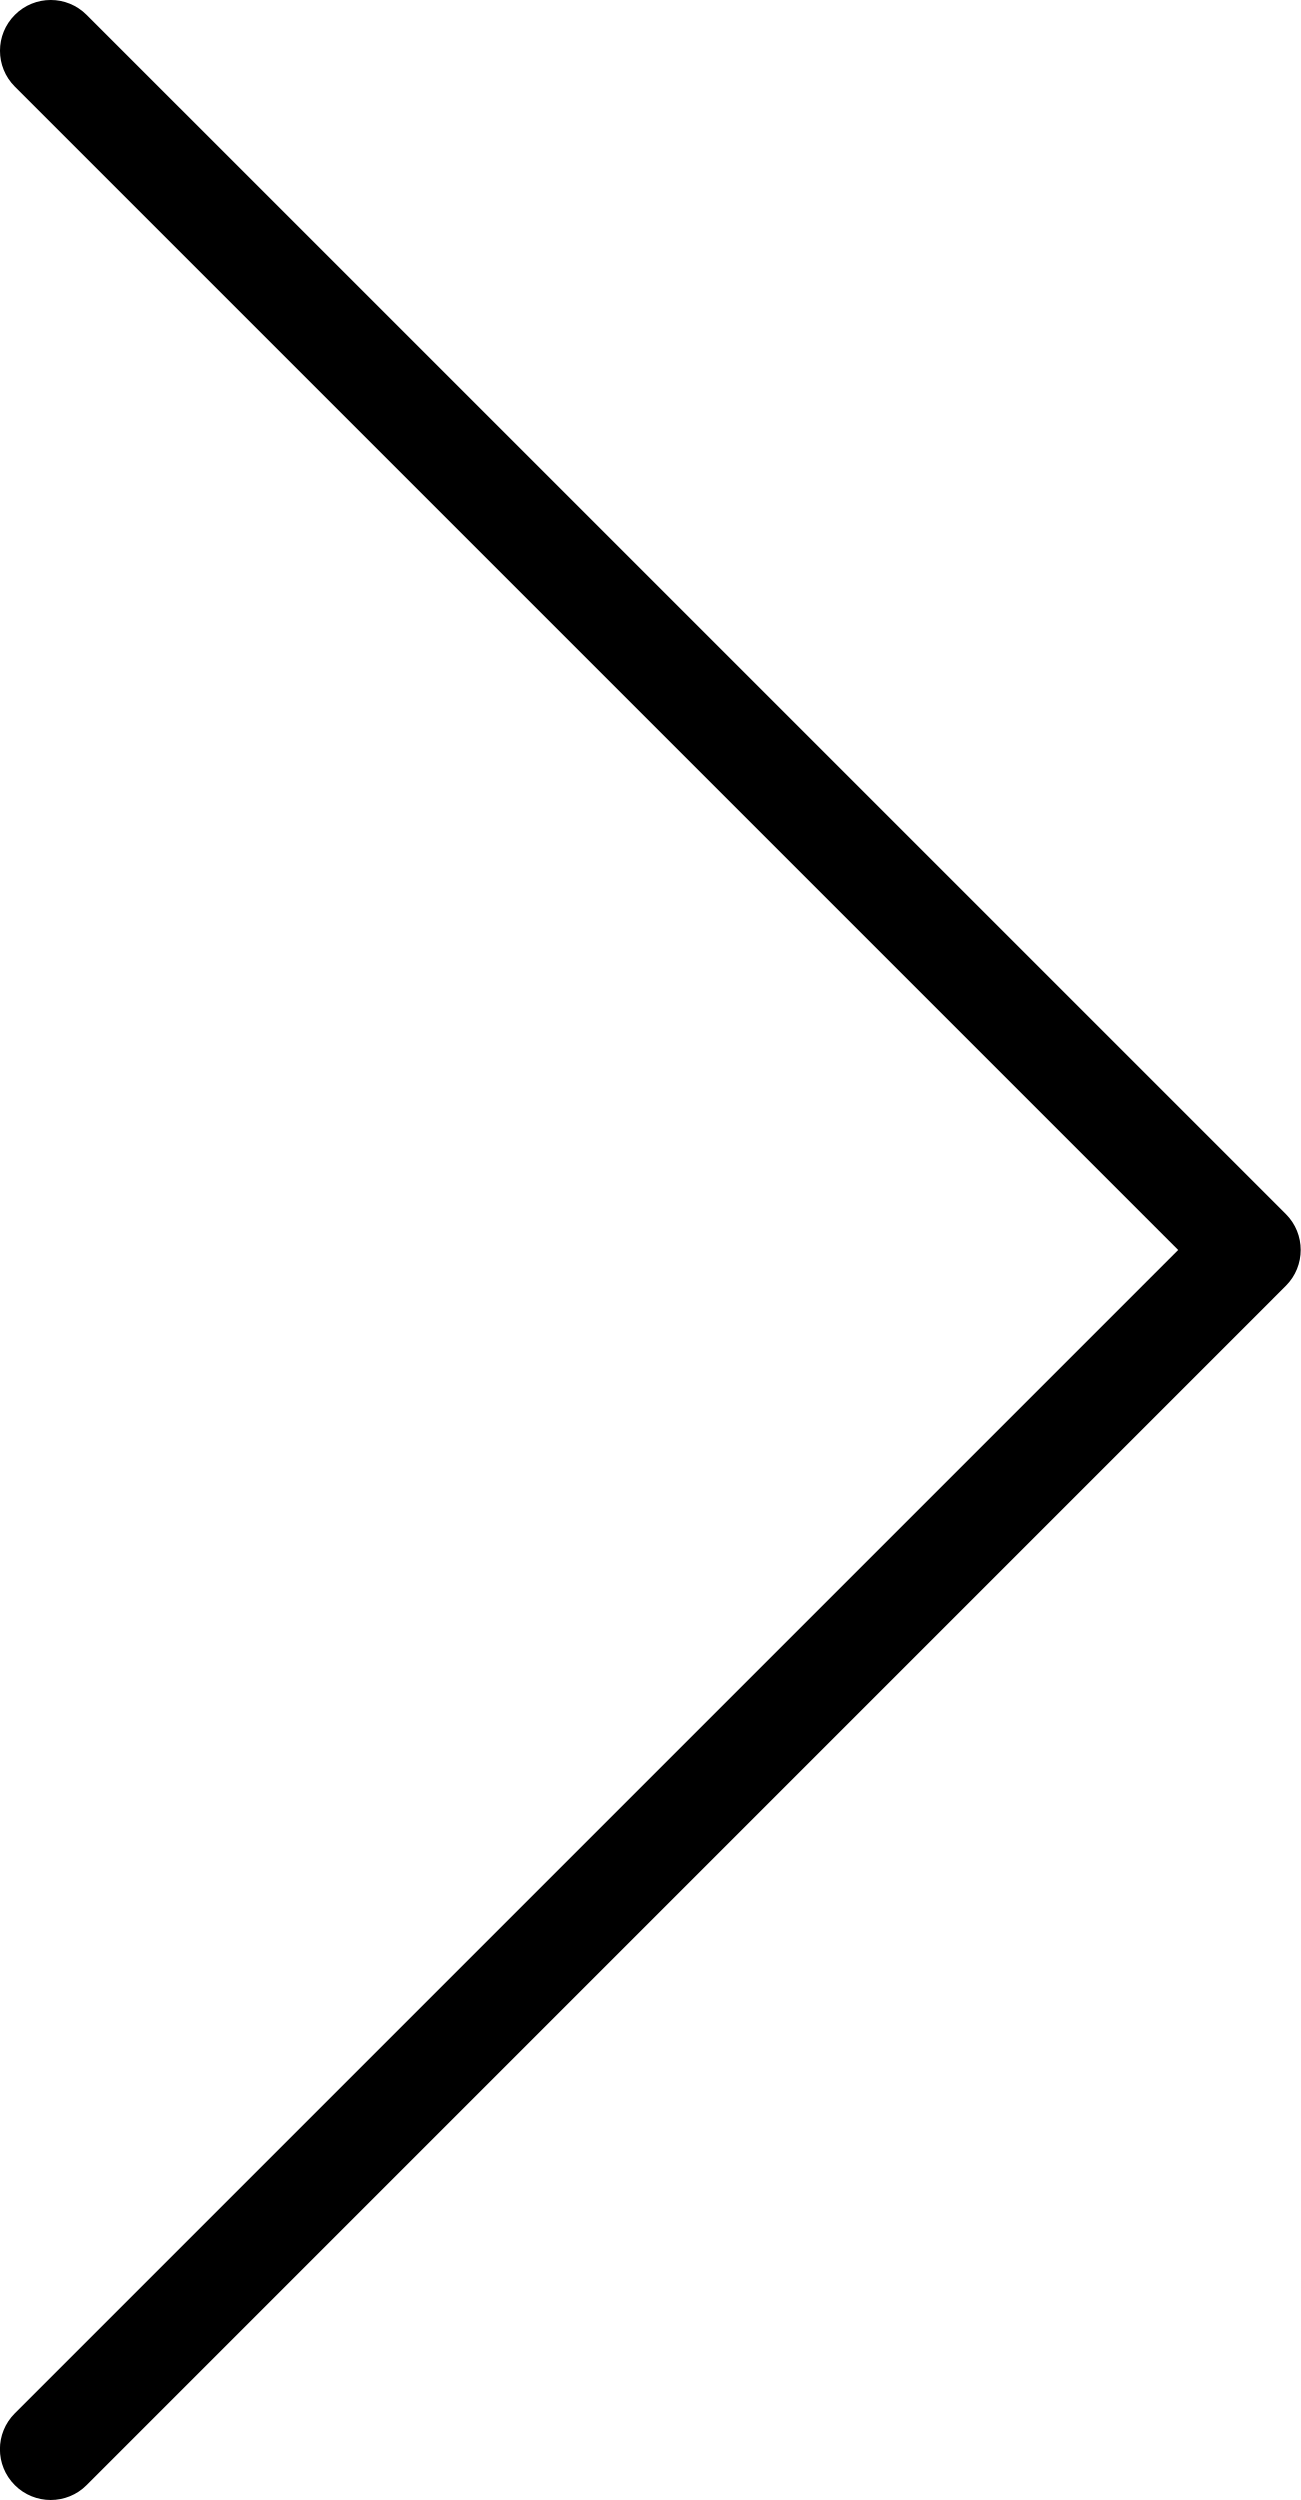
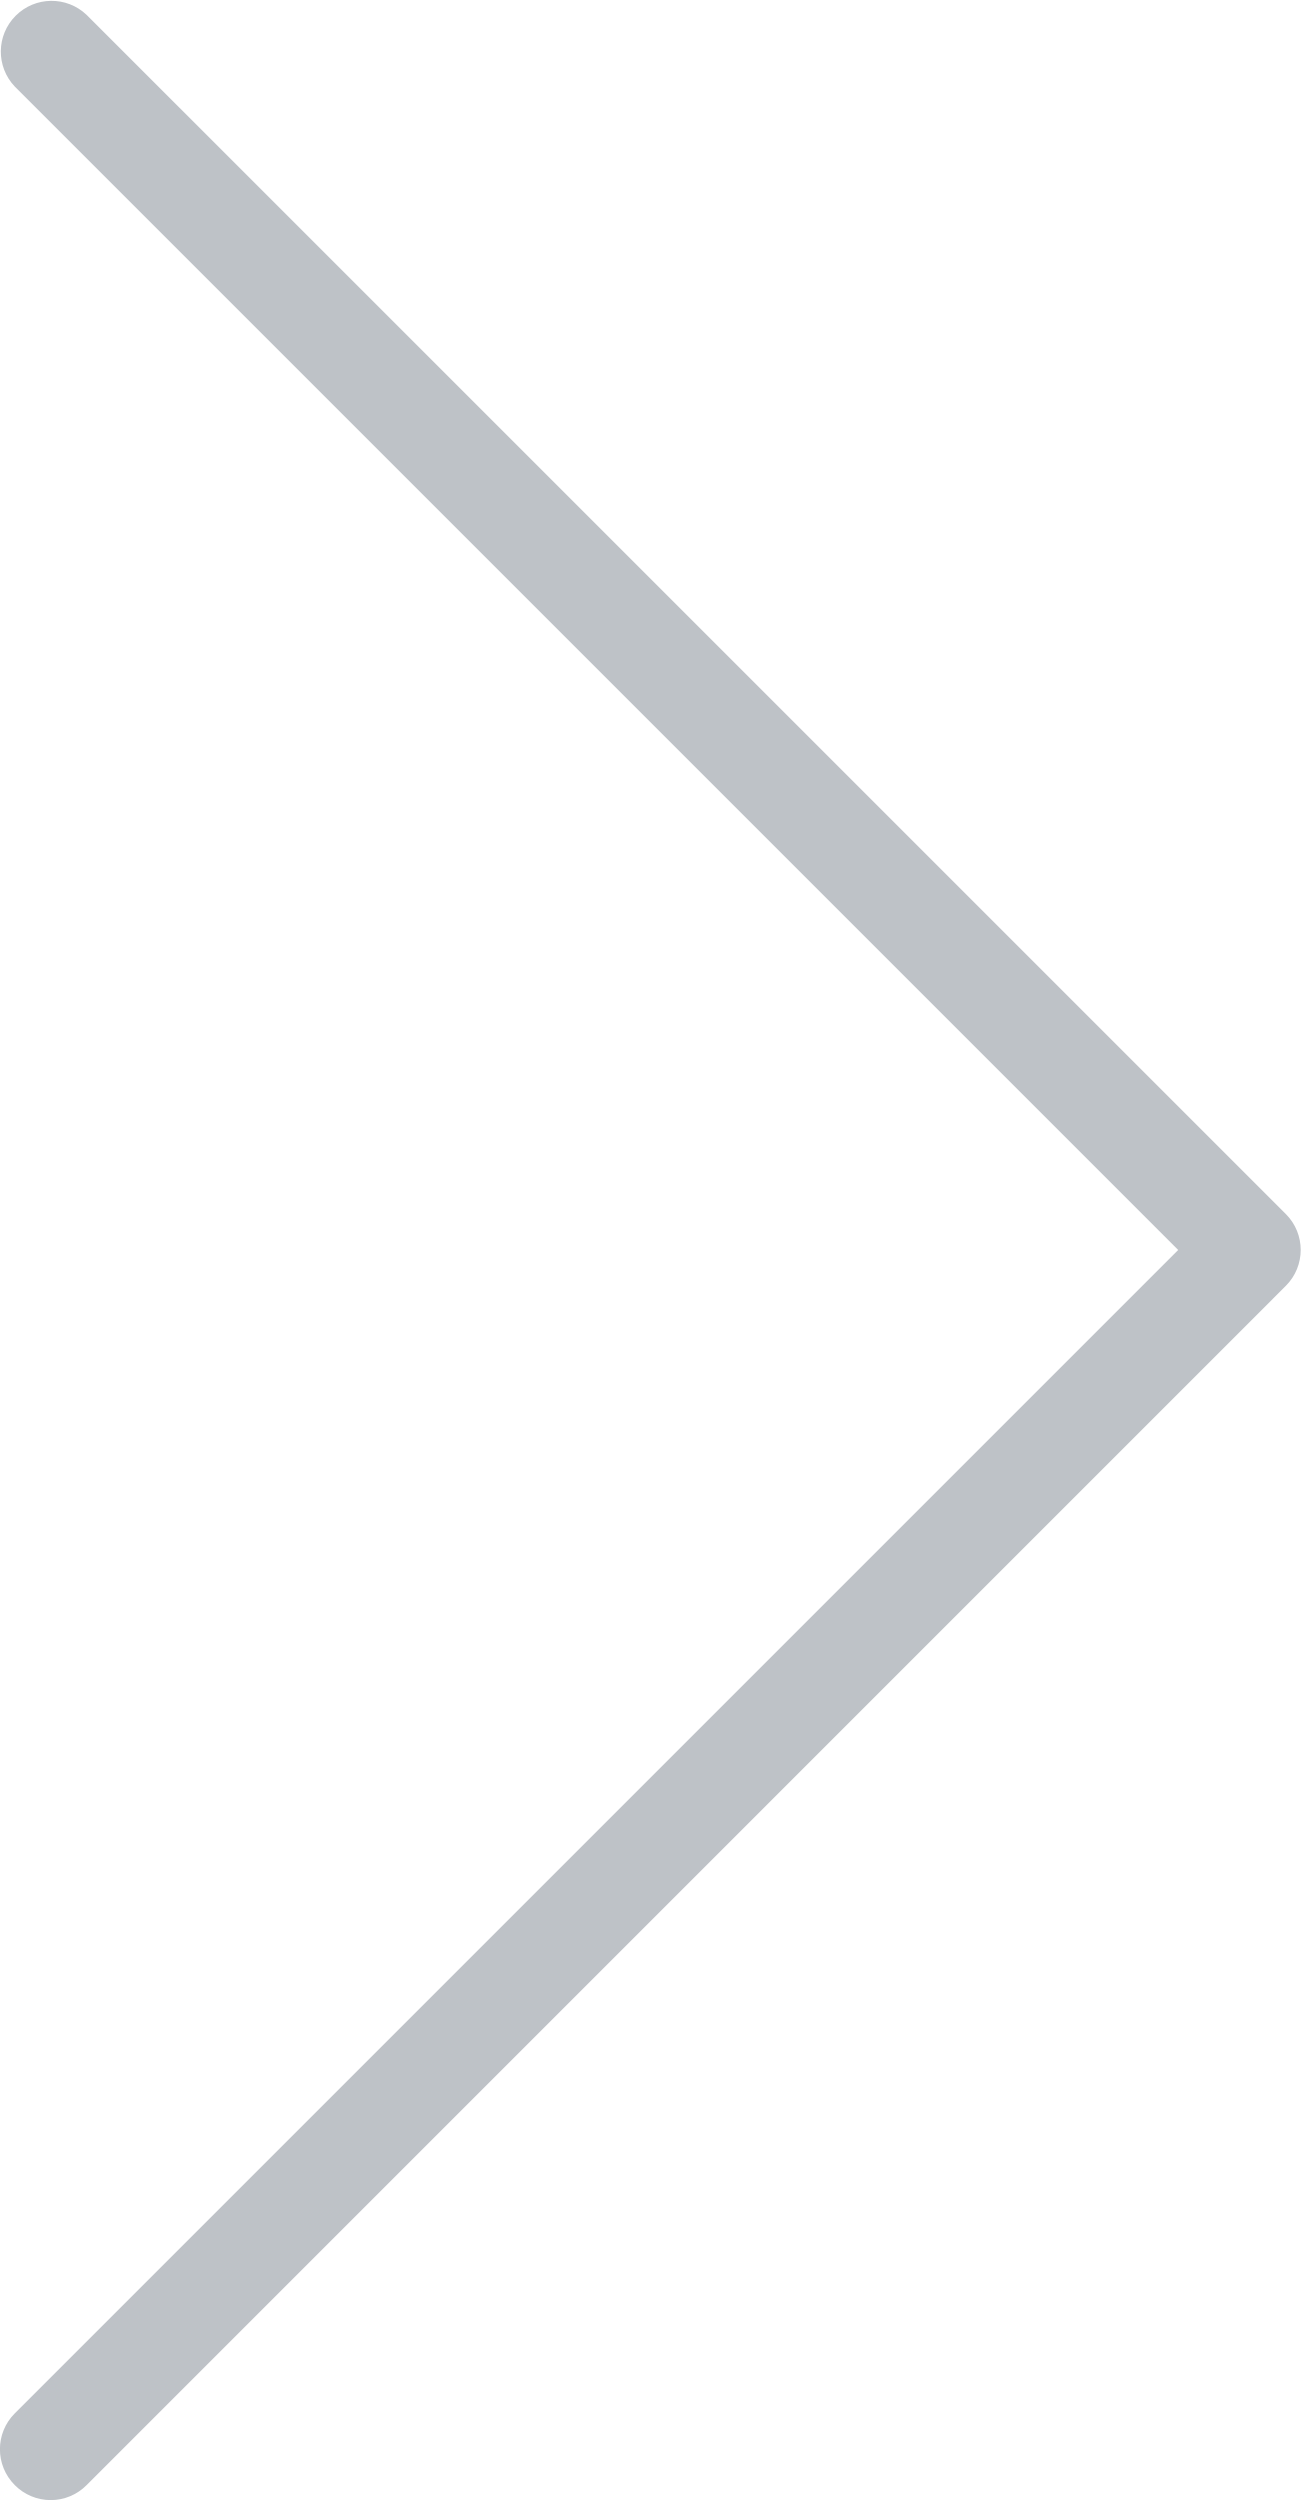
- <svg xmlns="http://www.w3.org/2000/svg" version="1.1" id="Layer_1" x="0px" y="0px" width="21.706px" height="41.719px" viewBox="0 0 21.706 41.719" enable-background="new 0 0 21.706 41.719" xml:space="preserve">
-   <path d="M19.661,20.859L0.248,1.446c-0.331-0.331-0.331-0.867,0-1.198c0.33-0.331,0.867-0.331,1.197,0l20.013,20.012 c0.33,0.33,0.33,0.867,0,1.197L1.445,41.471c-0.164,0.165-0.382,0.248-0.599,0.248s-0.434-0.083-0.599-0.248 c-0.331-0.331-0.331-0.867,0-1.198L19.661,20.859z" />
+ <svg xmlns="http://www.w3.org/2000/svg" width="21.706" height="41.719">
+   <path fill="#bec2c7" d="M19.661 20.859L.248 1.446A.847.847 0 0 1 1.445.248L21.458 20.26c.33.33.33.867 0 1.197L1.445 41.471a.843.843 0 0 1-1.198 0 .847.847 0 0 1 0-1.198l19.414-19.414z" />
</svg>
